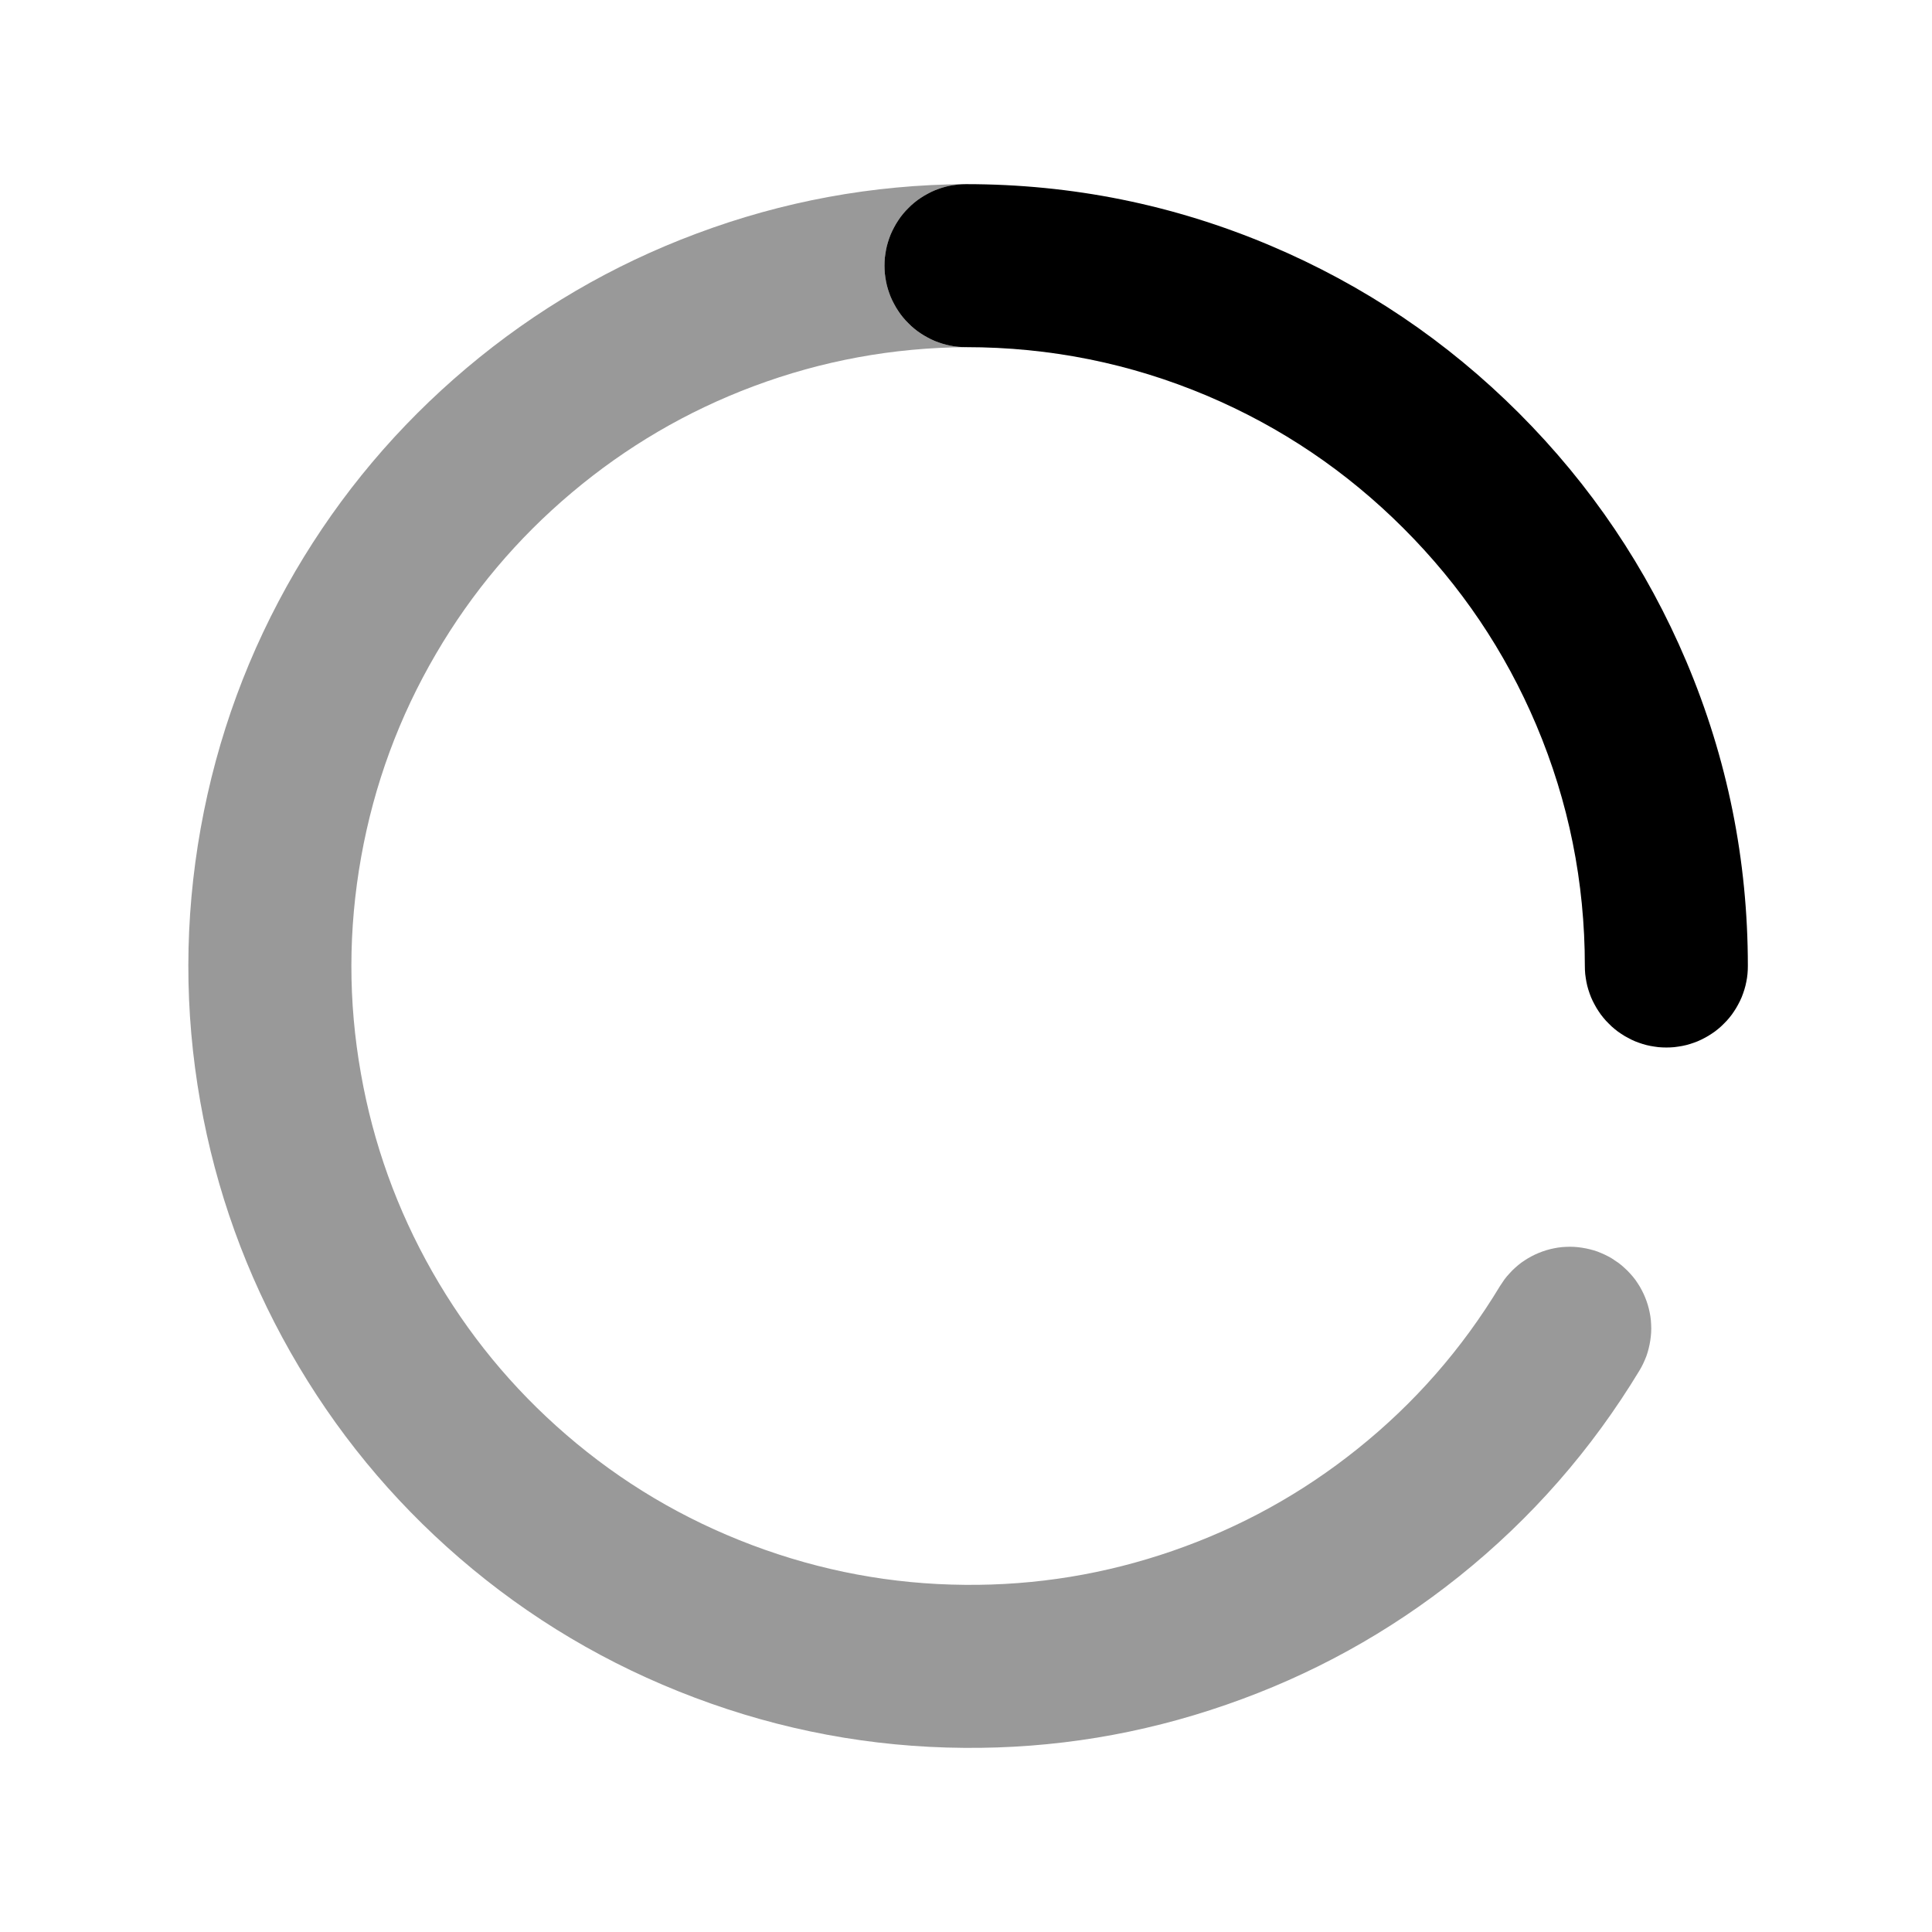
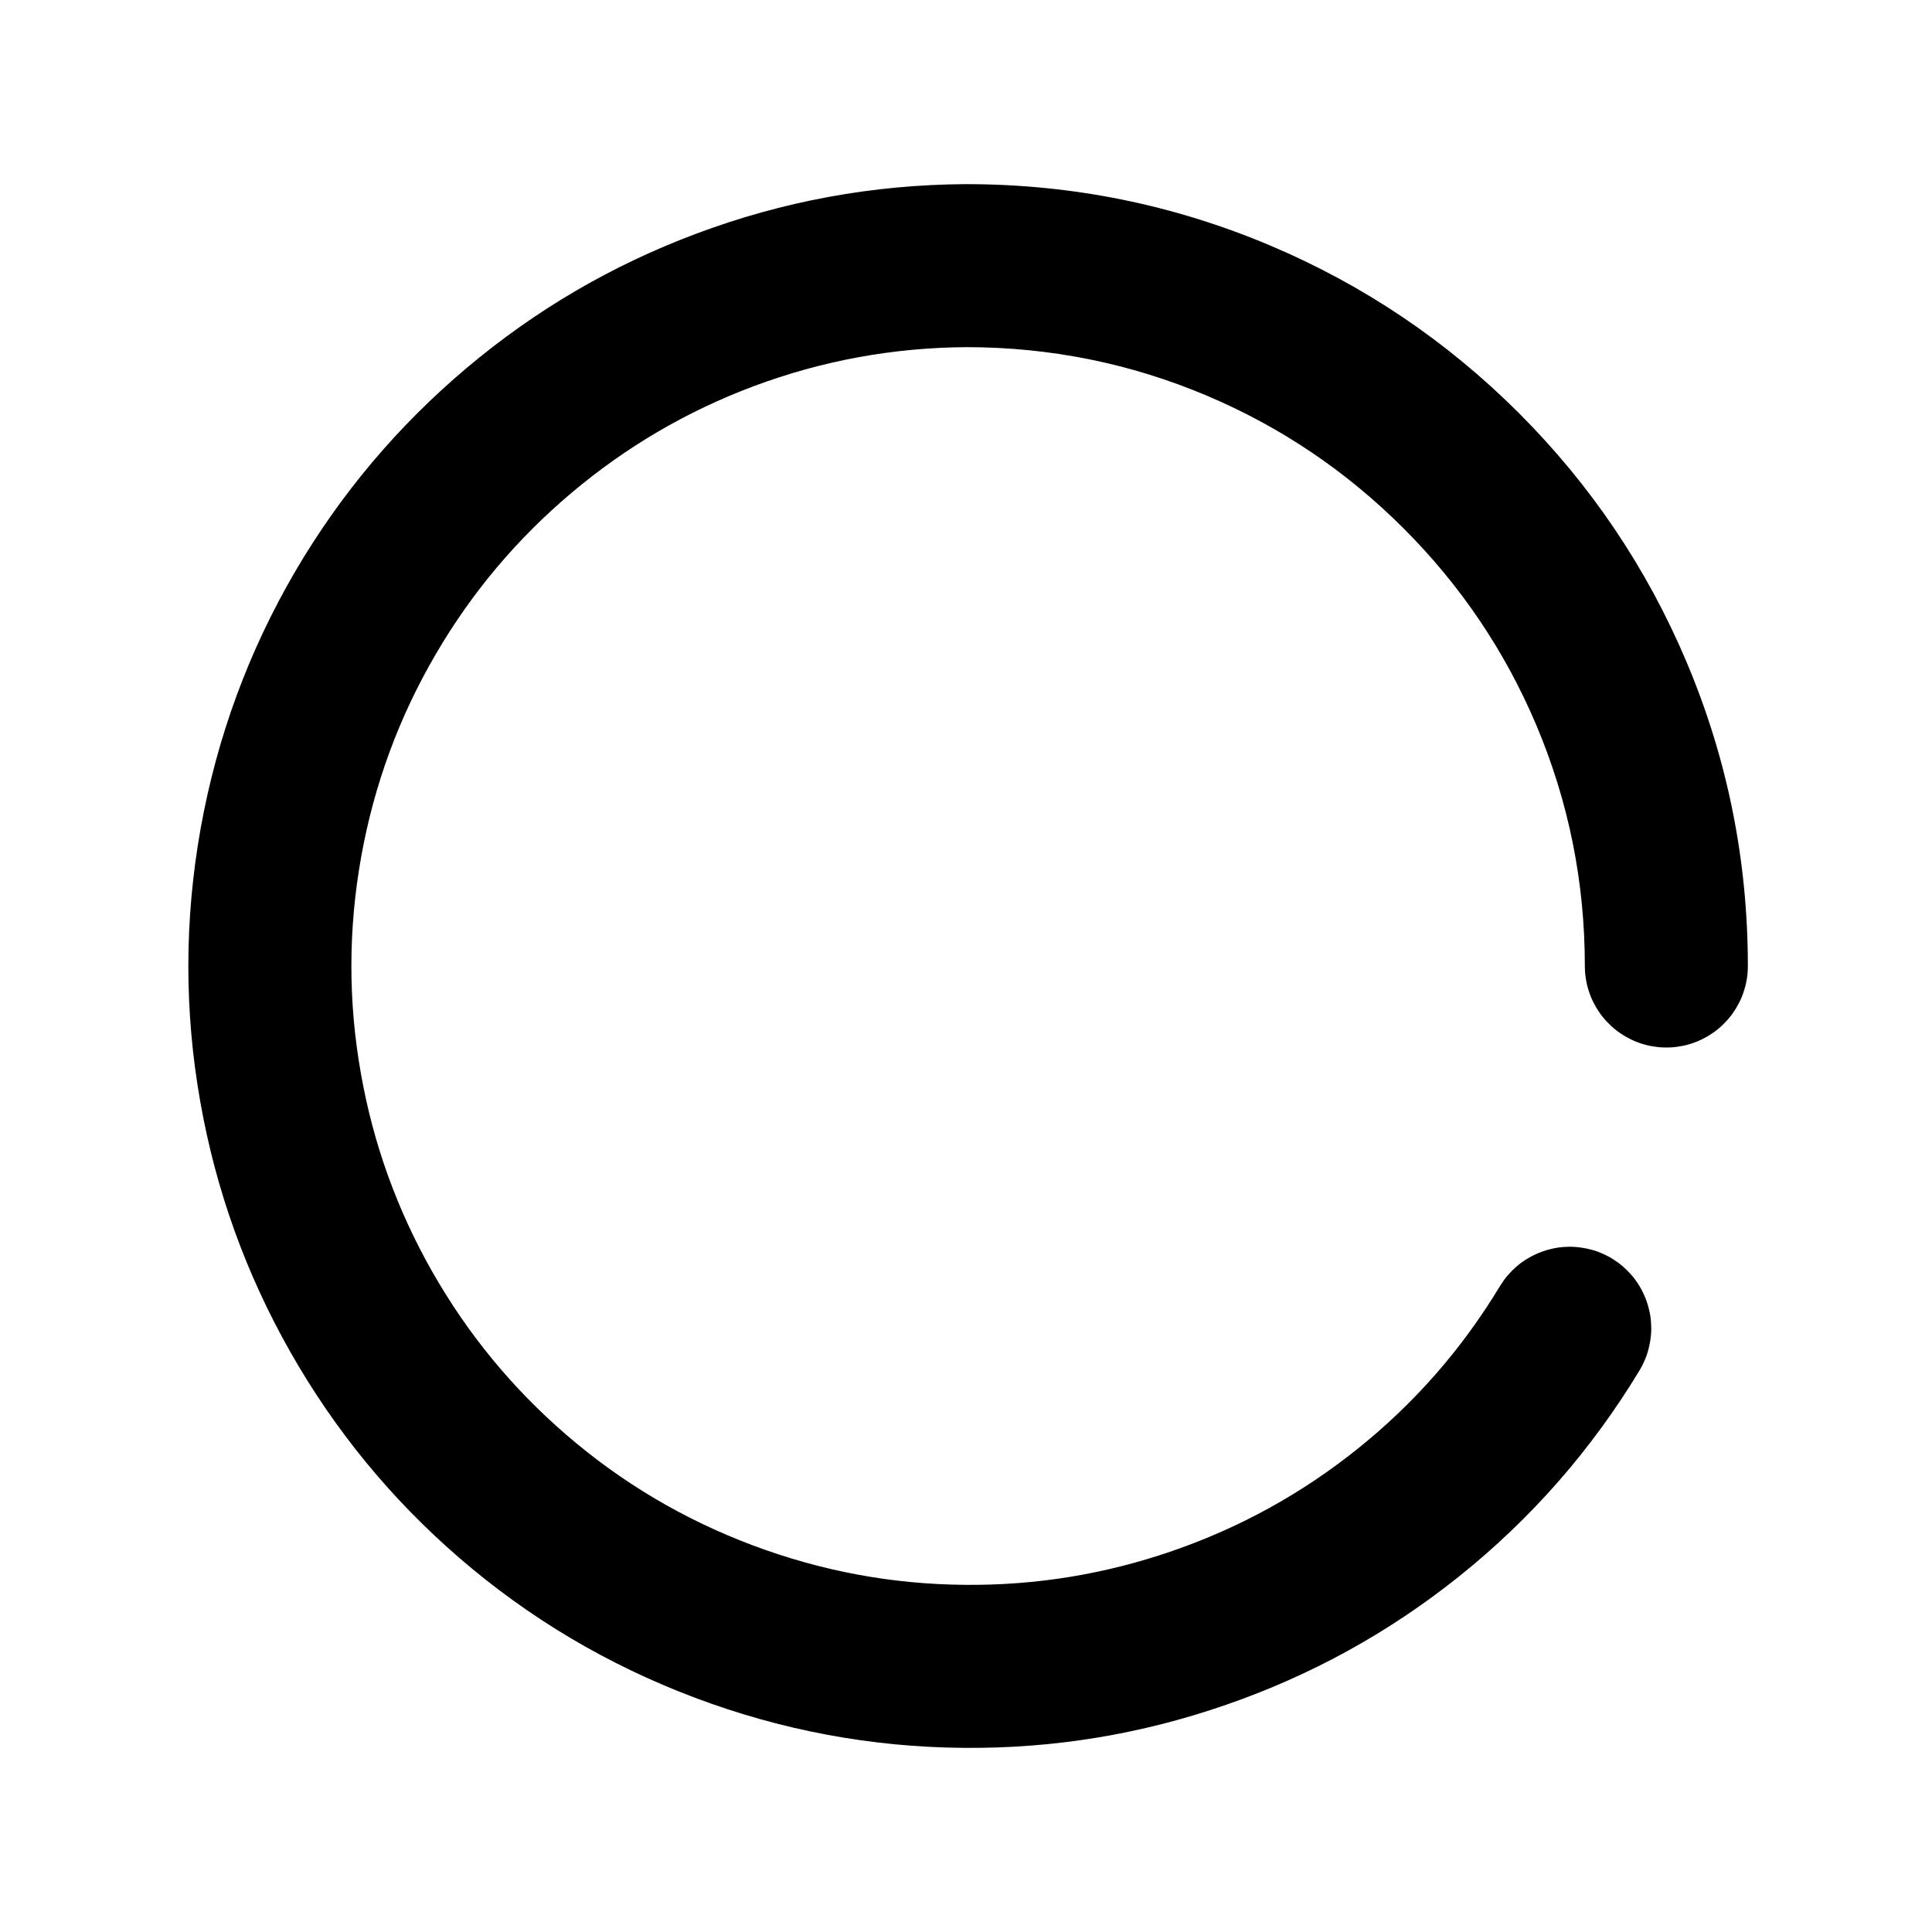
<svg xmlns="http://www.w3.org/2000/svg" fill="none" viewBox="0 0 16 16">
-   <path d="M13.578 11.349Q12.981 12.336 12.085 13.054Q11.213 13.752 10.155 14.118Q9.098 14.485 7.981 14.475Q6.833 14.466 5.753 14.059Q4.673 13.652 3.804 12.902Q2.959 12.172 2.406 11.199Q1.853 10.225 1.659 9.126Q1.459 7.995 1.662 6.859Q1.866 5.724 2.445 4.732Q3.009 3.769 3.865 3.047Q4.721 2.326 5.767 1.935Q6.842 1.532 7.996 1.525Q7.965 1.525 7.934 1.528Q7.901 1.532 7.868 1.538Q7.836 1.544 7.804 1.554Q7.772 1.564 7.742 1.576Q7.711 1.589 7.682 1.605Q7.653 1.62 7.625 1.639Q7.597 1.657 7.572 1.678Q7.546 1.699 7.523 1.723Q7.499 1.746 7.478 1.772Q7.457 1.797 7.439 1.825Q7.42 1.853 7.405 1.882Q7.389 1.911 7.376 1.942Q7.364 1.972 7.354 2.004Q7.344 2.036 7.338 2.068Q7.332 2.101 7.328 2.134Q7.325 2.167 7.325 2.2Q7.325 2.233 7.328 2.266Q7.332 2.299 7.338 2.332Q7.344 2.364 7.354 2.396Q7.364 2.428 7.376 2.458Q7.389 2.489 7.405 2.518Q7.42 2.547 7.439 2.575Q7.457 2.603 7.478 2.628Q7.499 2.654 7.523 2.677Q7.546 2.701 7.572 2.722Q7.597 2.743 7.625 2.761Q7.653 2.78 7.682 2.795Q7.711 2.811 7.742 2.824Q7.772 2.836 7.804 2.846Q7.836 2.856 7.868 2.862Q7.901 2.869 7.934 2.872Q7.967 2.875 8 2.875L8.002 2.875Q7.09 2.881 6.24 3.199Q5.413 3.509 4.735 4.08Q4.057 4.651 3.611 5.414Q3.152 6.198 2.991 7.097Q2.83 7.997 2.989 8.891Q3.142 9.761 3.58 10.532Q4.018 11.302 4.687 11.88Q5.374 12.474 6.229 12.796Q7.084 13.118 7.992 13.125Q8.876 13.133 9.713 12.843Q10.551 12.553 11.241 12Q11.95 11.433 12.422 10.651Q12.44 10.623 12.459 10.596Q12.479 10.569 12.502 10.545Q12.524 10.52 12.549 10.498Q12.573 10.476 12.6 10.456Q12.627 10.437 12.655 10.42Q12.684 10.403 12.714 10.389Q12.744 10.375 12.775 10.364Q12.806 10.353 12.838 10.345Q12.871 10.337 12.903 10.332Q12.936 10.327 12.969 10.326Q13.002 10.324 13.036 10.326Q13.069 10.328 13.101 10.333Q13.134 10.338 13.166 10.346Q13.199 10.354 13.23 10.365Q13.261 10.377 13.291 10.391Q13.321 10.405 13.349 10.422Q13.377 10.44 13.404 10.459Q13.431 10.479 13.455 10.502Q13.48 10.524 13.502 10.549Q13.524 10.573 13.544 10.6Q13.563 10.627 13.58 10.655Q13.597 10.684 13.611 10.714Q13.625 10.744 13.636 10.775Q13.647 10.806 13.655 10.838Q13.663 10.871 13.668 10.903Q13.673 10.936 13.674 10.969Q13.676 11.002 13.674 11.036Q13.672 11.069 13.667 11.101Q13.662 11.134 13.654 11.166Q13.646 11.199 13.635 11.23Q13.623 11.261 13.609 11.291Q13.595 11.321 13.578 11.349Z" fill="currentColor" opacity="0.4" />
-   <path d="M8 1.525Q9.317 1.525 10.521 2.034Q11.683 2.526 12.579 3.421Q13.474 4.317 13.966 5.479Q14.475 6.683 14.475 8Q14.475 8.033 14.472 8.066Q14.469 8.099 14.462 8.132Q14.456 8.164 14.446 8.196Q14.436 8.228 14.424 8.258Q14.411 8.289 14.395 8.318Q14.38 8.347 14.361 8.375Q14.343 8.403 14.322 8.428Q14.301 8.454 14.277 8.477Q14.254 8.501 14.228 8.522Q14.203 8.543 14.175 8.561Q14.147 8.58 14.118 8.595Q14.089 8.611 14.058 8.624Q14.028 8.636 13.996 8.646Q13.964 8.656 13.932 8.662Q13.899 8.668 13.866 8.672Q13.833 8.675 13.8 8.675Q13.767 8.675 13.734 8.672Q13.701 8.668 13.668 8.662Q13.636 8.656 13.604 8.646Q13.572 8.636 13.542 8.624Q13.511 8.611 13.482 8.595Q13.453 8.58 13.425 8.561Q13.397 8.543 13.372 8.522Q13.346 8.501 13.323 8.477Q13.299 8.454 13.278 8.428Q13.257 8.403 13.239 8.375Q13.22 8.347 13.205 8.318Q13.189 8.289 13.176 8.258Q13.164 8.228 13.154 8.196Q13.144 8.164 13.138 8.132Q13.132 8.099 13.128 8.066Q13.125 8.033 13.125 8Q13.125 6.957 12.723 6.005Q12.334 5.086 11.624 4.376Q10.914 3.666 9.995 3.277Q9.043 2.875 8 2.875Q7.967 2.875 7.934 2.872Q7.901 2.869 7.868 2.862Q7.836 2.856 7.804 2.846Q7.772 2.836 7.742 2.824Q7.711 2.811 7.682 2.795Q7.653 2.78 7.625 2.761Q7.597 2.743 7.572 2.722Q7.546 2.701 7.523 2.677Q7.499 2.654 7.478 2.628Q7.457 2.603 7.439 2.575Q7.42 2.547 7.405 2.518Q7.389 2.489 7.376 2.458Q7.364 2.428 7.354 2.396Q7.344 2.364 7.338 2.332Q7.332 2.299 7.328 2.266Q7.325 2.233 7.325 2.2Q7.325 2.167 7.328 2.134Q7.332 2.101 7.338 2.068Q7.344 2.036 7.354 2.004Q7.364 1.972 7.376 1.942Q7.389 1.911 7.405 1.882Q7.42 1.853 7.439 1.825Q7.457 1.797 7.478 1.772Q7.499 1.746 7.523 1.723Q7.546 1.699 7.572 1.678Q7.597 1.657 7.625 1.639Q7.653 1.62 7.682 1.605Q7.711 1.589 7.742 1.576Q7.772 1.564 7.804 1.554Q7.836 1.544 7.868 1.538Q7.901 1.532 7.934 1.528Q7.967 1.525 8 1.525Z" fill="currentColor" />
+   <path d="M13.578 11.349Q12.981 12.336 12.085 13.054Q11.213 13.752 10.155 14.118Q9.098 14.485 7.981 14.475Q6.833 14.466 5.753 14.059Q4.673 13.652 3.804 12.902Q2.959 12.172 2.406 11.199Q1.853 10.225 1.659 9.126Q1.459 7.995 1.662 6.859Q1.866 5.724 2.445 4.732Q3.009 3.769 3.865 3.047Q4.721 2.326 5.767 1.935Q6.842 1.532 7.996 1.525L8 1.525L8.001 1.525Q9.317 1.525 10.521 2.034Q11.683 2.526 12.579 3.421Q13.474 4.317 13.966 5.479Q14.475 6.683 14.475 8Q14.475 8.033 14.472 8.066Q14.469 8.099 14.462 8.132Q14.456 8.164 14.446 8.196Q14.436 8.228 14.424 8.258Q14.411 8.289 14.395 8.318Q14.38 8.347 14.361 8.375Q14.343 8.403 14.322 8.428Q14.301 8.454 14.277 8.477Q14.254 8.501 14.228 8.522Q14.203 8.543 14.175 8.561Q14.147 8.58 14.118 8.595Q14.089 8.611 14.058 8.624Q14.028 8.636 13.996 8.646Q13.964 8.656 13.932 8.662Q13.899 8.668 13.866 8.672Q13.833 8.675 13.8 8.675Q13.767 8.675 13.734 8.672Q13.701 8.668 13.668 8.662Q13.636 8.656 13.604 8.646Q13.572 8.636 13.542 8.624Q13.511 8.611 13.482 8.595Q13.453 8.58 13.425 8.561Q13.397 8.543 13.372 8.522Q13.346 8.501 13.323 8.477Q13.299 8.454 13.278 8.428Q13.257 8.403 13.239 8.375Q13.22 8.347 13.205 8.318Q13.189 8.289 13.176 8.258Q13.164 8.228 13.154 8.196Q13.144 8.164 13.138 8.132Q13.132 8.099 13.128 8.066Q13.125 8.033 13.125 8Q13.125 6.957 12.723 6.005Q12.334 5.086 11.624 4.376Q10.914 3.666 9.995 3.277Q9.044 2.875 8.002 2.875Q7.09 2.881 6.24 3.199Q5.413 3.509 4.735 4.08Q4.057 4.651 3.611 5.414Q3.152 6.198 2.991 7.097Q2.83 7.997 2.989 8.891Q3.142 9.761 3.58 10.532Q4.018 11.302 4.687 11.88Q5.374 12.474 6.229 12.796Q7.084 13.118 7.992 13.125Q8.876 13.133 9.713 12.843Q10.551 12.553 11.241 12Q11.95 11.433 12.422 10.651Q12.44 10.623 12.459 10.596Q12.479 10.569 12.502 10.545Q12.524 10.52 12.549 10.498Q12.573 10.476 12.6 10.456Q12.627 10.437 12.655 10.42Q12.684 10.403 12.714 10.389Q12.744 10.375 12.775 10.364Q12.806 10.353 12.838 10.345Q12.871 10.337 12.903 10.332Q12.936 10.327 12.969 10.326Q13.002 10.324 13.036 10.326Q13.069 10.328 13.101 10.333Q13.134 10.338 13.166 10.346Q13.199 10.354 13.23 10.365Q13.261 10.377 13.291 10.391Q13.321 10.405 13.349 10.422Q13.377 10.44 13.404 10.459Q13.431 10.479 13.455 10.502Q13.48 10.524 13.502 10.549Q13.524 10.573 13.544 10.6Q13.563 10.627 13.58 10.655Q13.597 10.684 13.611 10.714Q13.625 10.744 13.636 10.775Q13.647 10.806 13.655 10.838Q13.663 10.871 13.668 10.903Q13.673 10.936 13.674 10.969Q13.676 11.002 13.674 11.036Q13.672 11.069 13.667 11.101Q13.662 11.134 13.654 11.166Q13.646 11.199 13.635 11.23Q13.623 11.261 13.609 11.291Q13.595 11.321 13.578 11.349Z" fill="currentColor" />
</svg>
